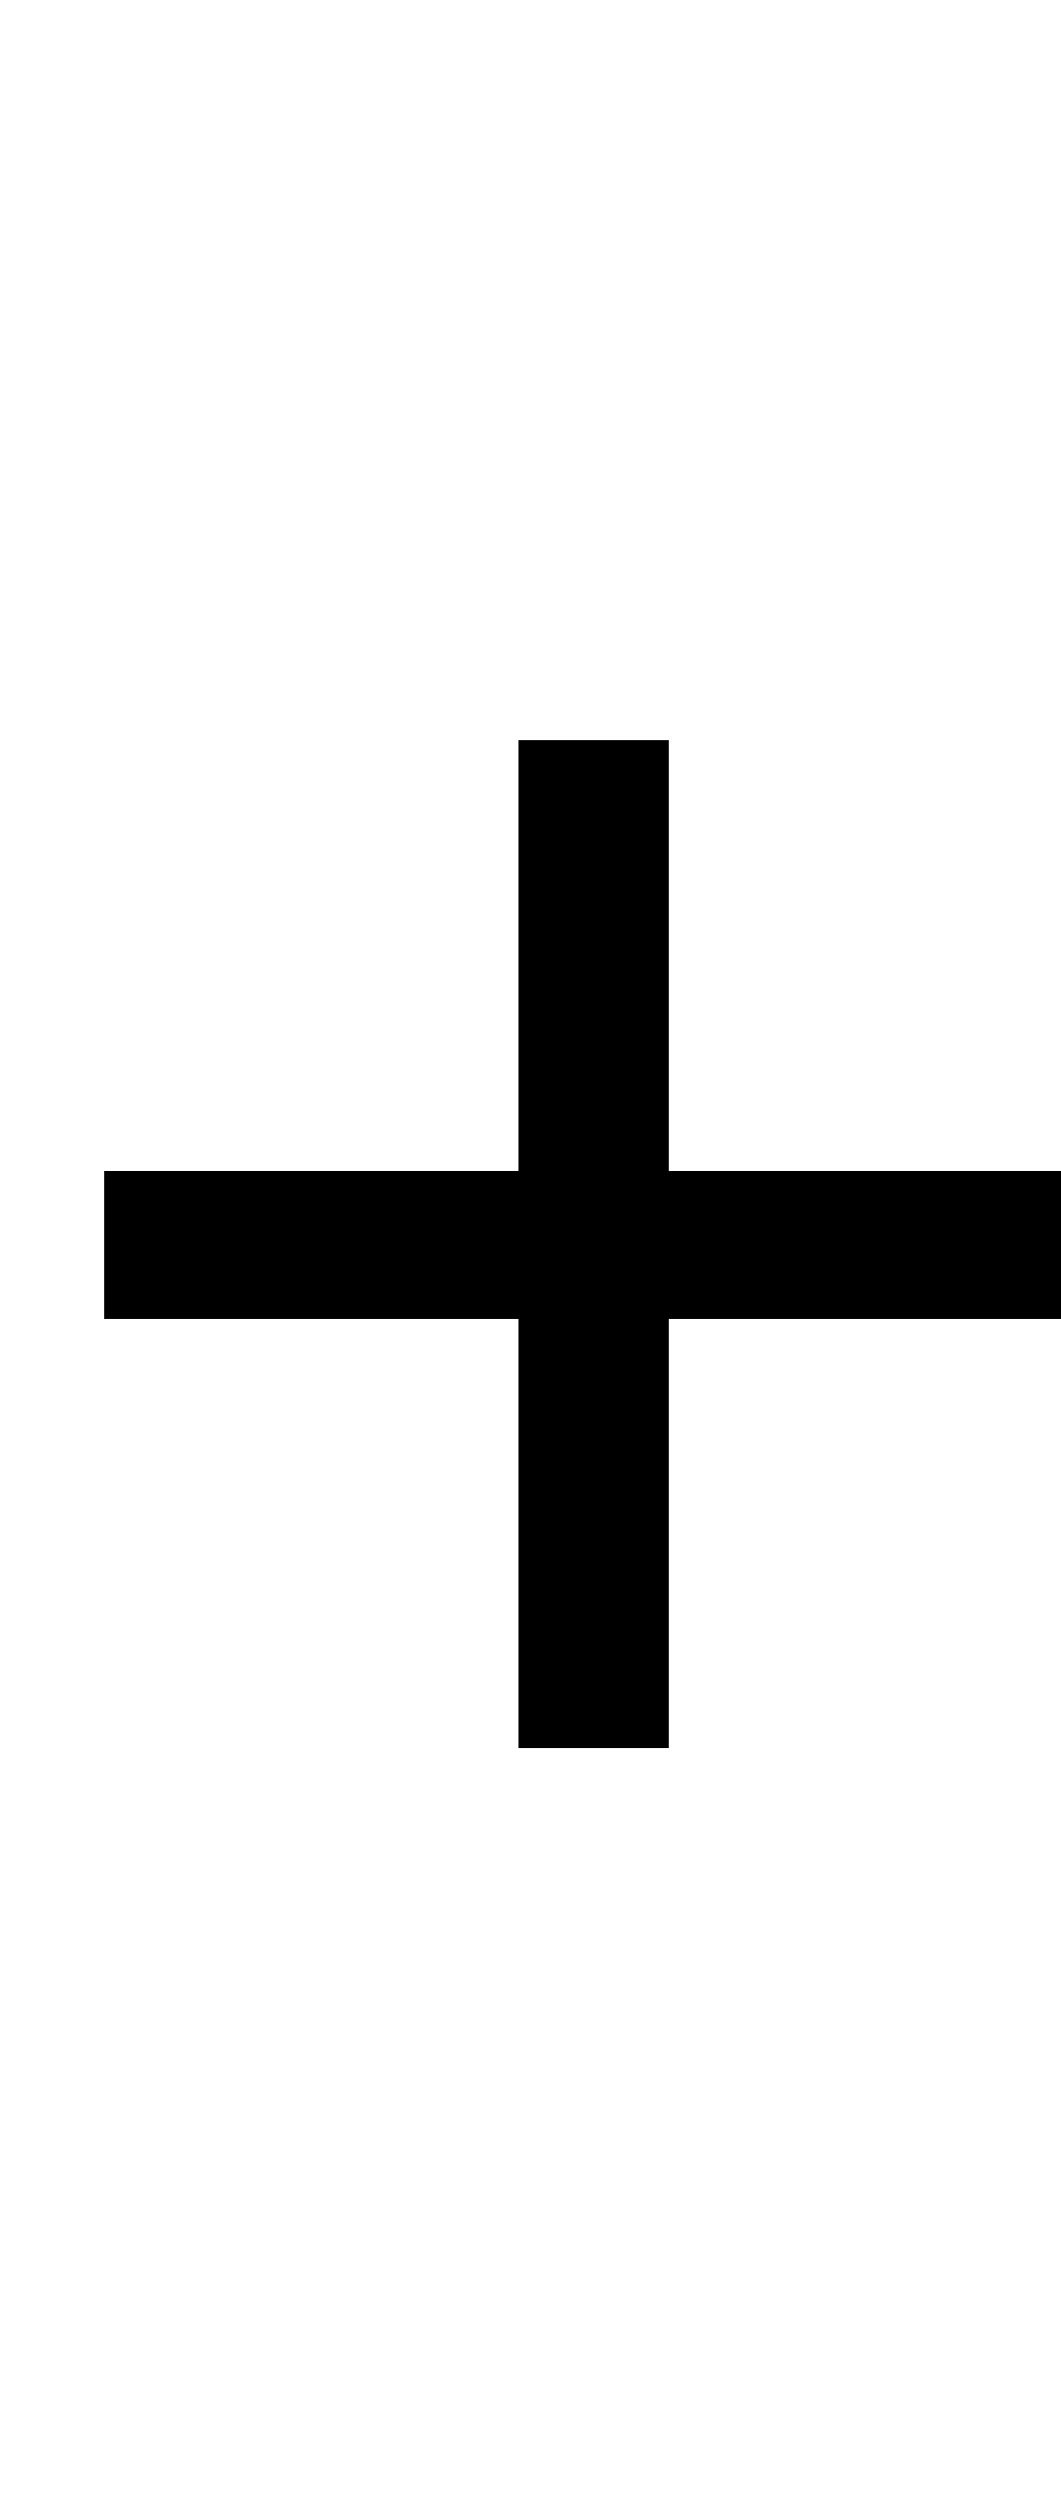
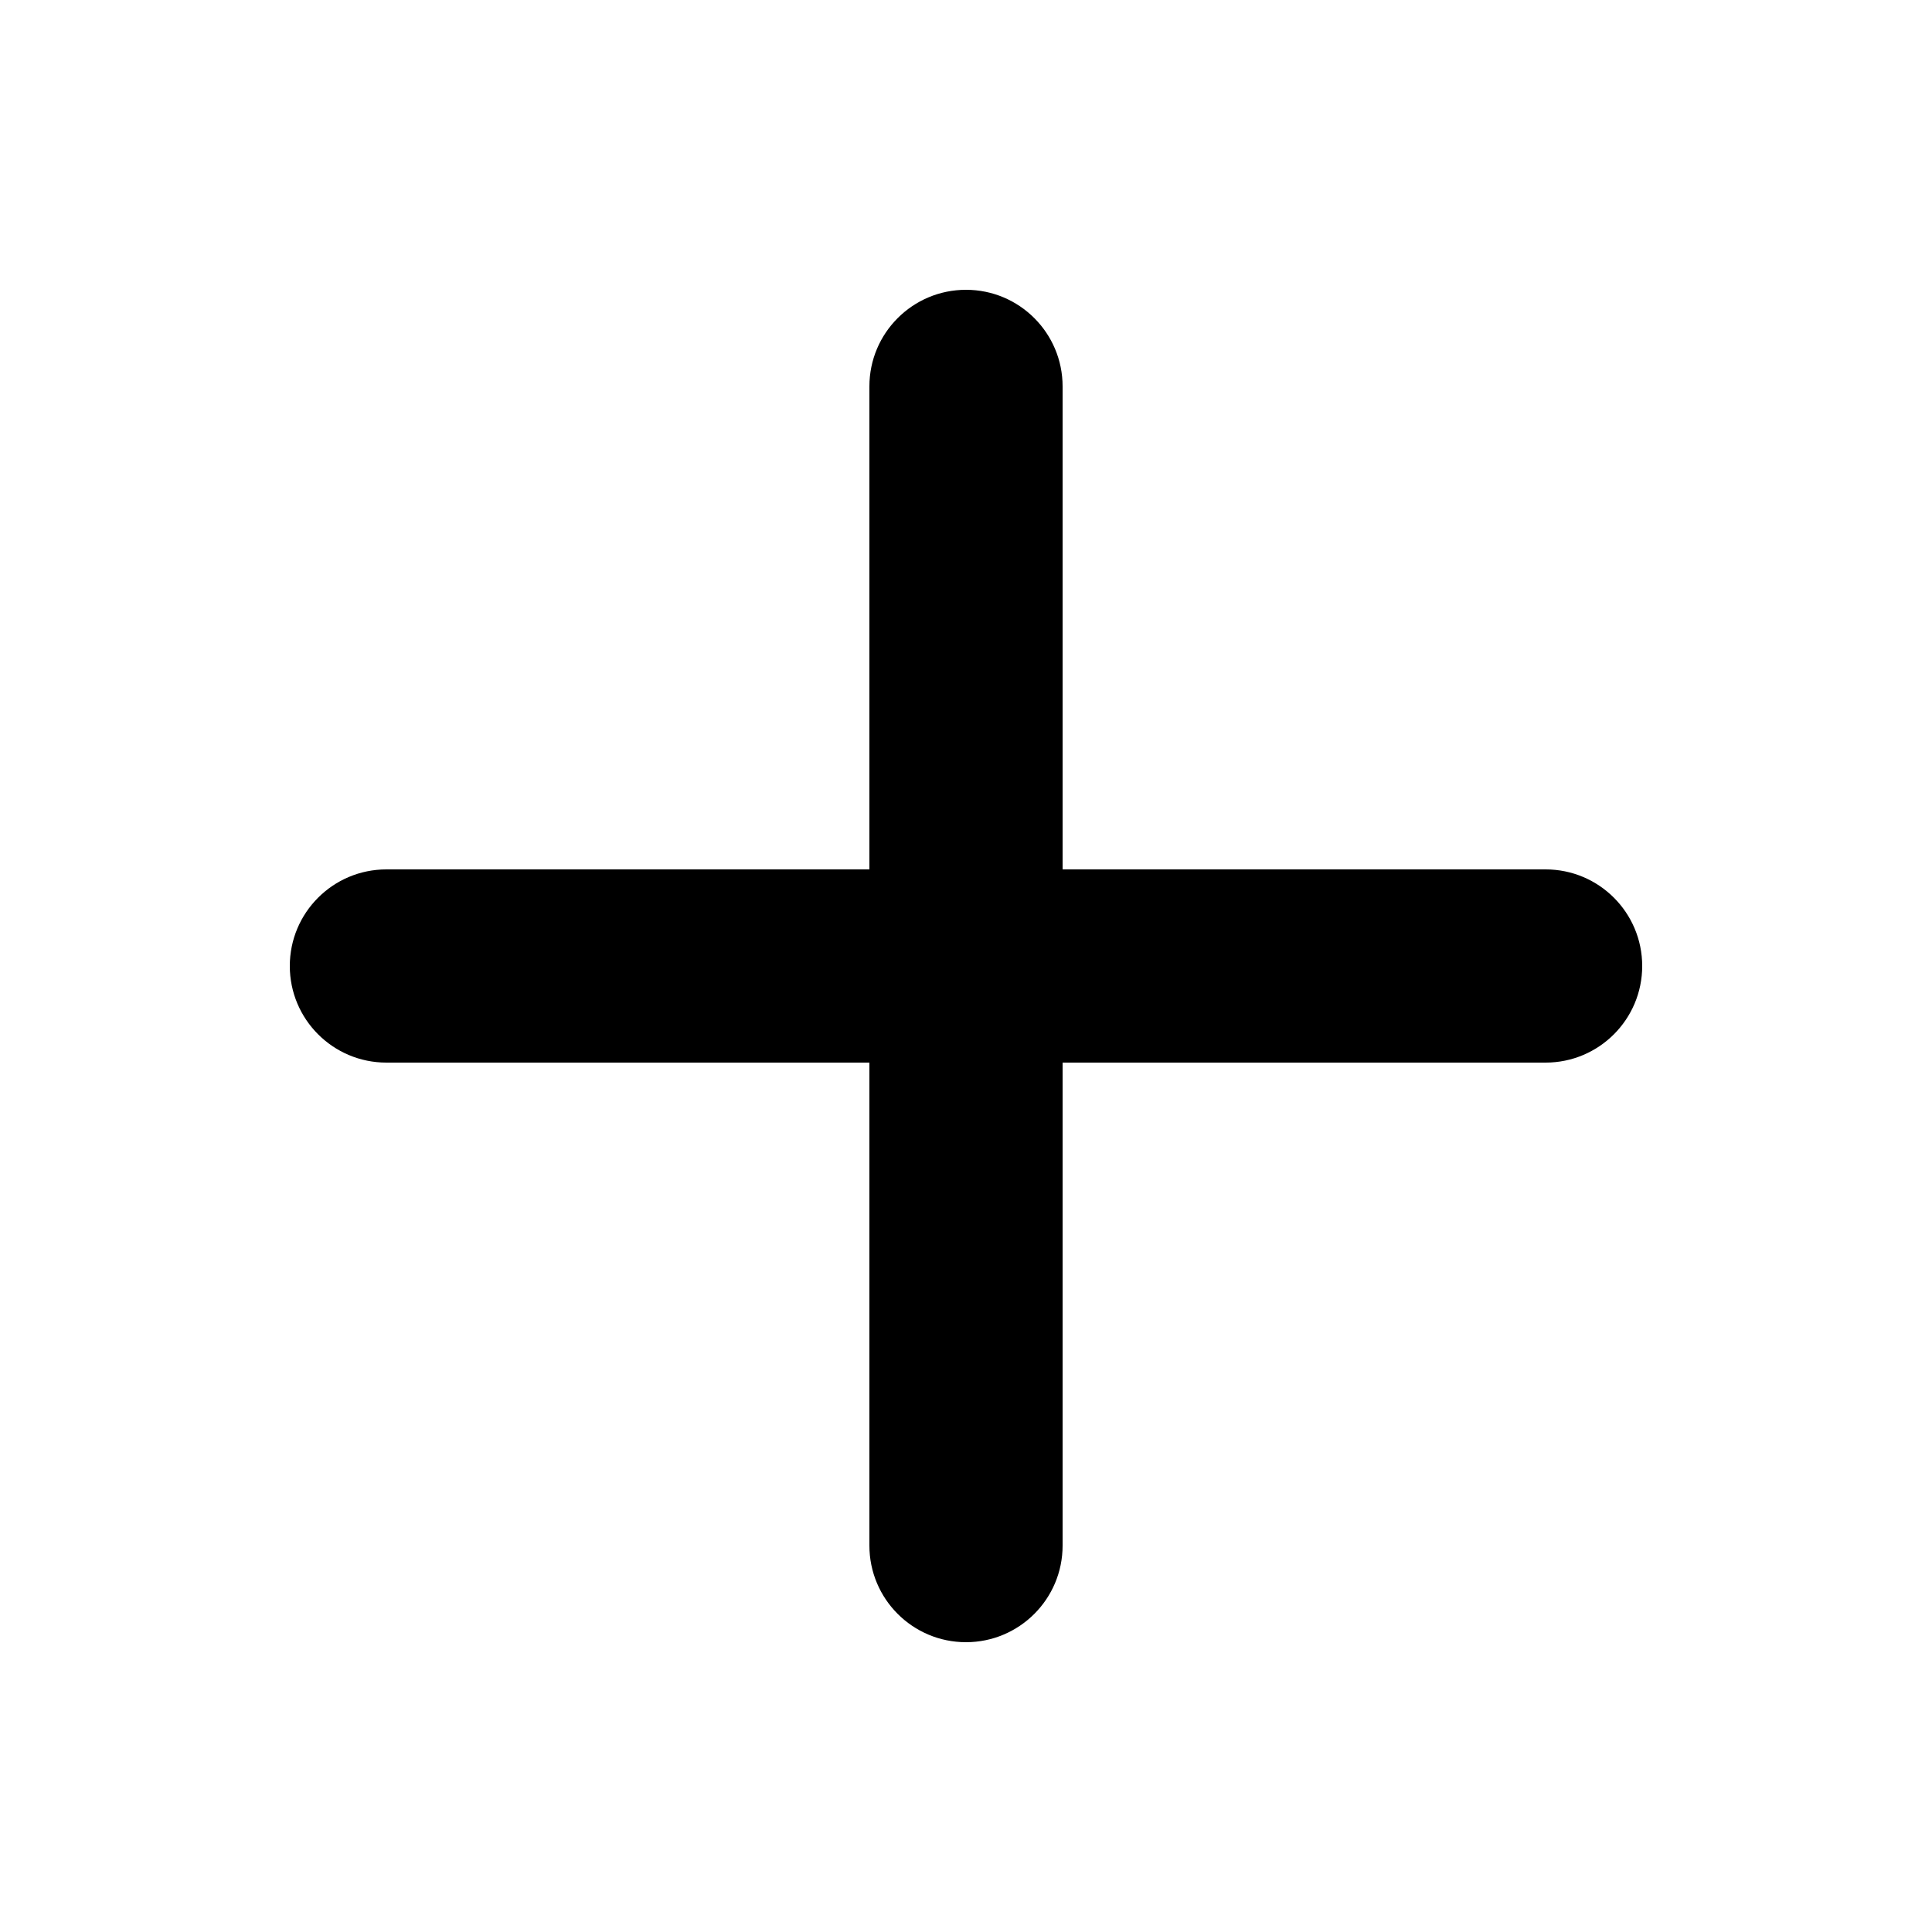
- <svg xmlns="http://www.w3.org/2000/svg" width="28" height="66" id="screenshot-e3d4606c-48a6-8028-8005-7fe37c024fb8" fill="none" version="1.1">
-   <style>@font-face {
-     font-family: 'sourcesanspro';
-     font-style: normal;
-     font-weight: 400;
-     font-display: block;
-     src: url(https://design.penpot.app/fonts/sourcesanspro-regular.woff) format('woff');
-   }</style>
-   <g transform="matrix(1, 0, 0, 1, 0, 0)" class="text-container" id="shape-e3d4606c-48a6-8028-8005-7fe37c024fb8">
-     <defs>
-       <pattern patternUnits="userSpaceOnUse" x="0" y="0" width="27.315" height="71.362" id="fill-0-render-1-0">
-         <rect width="27.315" height="71.362" style="fill: rgb(0, 0, 0); fill-opacity: 1;" />
-       </pattern>
-     </defs>
-     <text y="68.37" dominant-baseline="ideographic" textLength="27.315" lengthAdjust="spacingAndGlyphs" style="text-transform: none; font-family: sourcesanspro; letter-spacing: normal; font-style: normal; font-weight: 400; white-space: pre; font-size: 55px; text-decoration: none solid rgb(0, 0, 0); direction: ltr; fill: rgb(0, 0, 0); fill-opacity: 1;" class="fills" id="fills-e3d4606c-48a6-8028-8005-7fe37c024fb8">+</text>
-   </g>
+ <svg xmlns="http://www.w3.org/2000/svg" width="512" height="512" viewBox="0 0 20 20">
+   <path fill="currentColor" fill-rule="evenodd" d="M10 3a1 1 0 0 1 1 1v5h5a1 1 0 1 1 0 2h-5v5a1 1 0 1 1-2 0v-5H4a1 1 0 1 1 0-2h5V4a1 1 0 0 1 1-1Z" clip-rule="evenodd" />
</svg>
